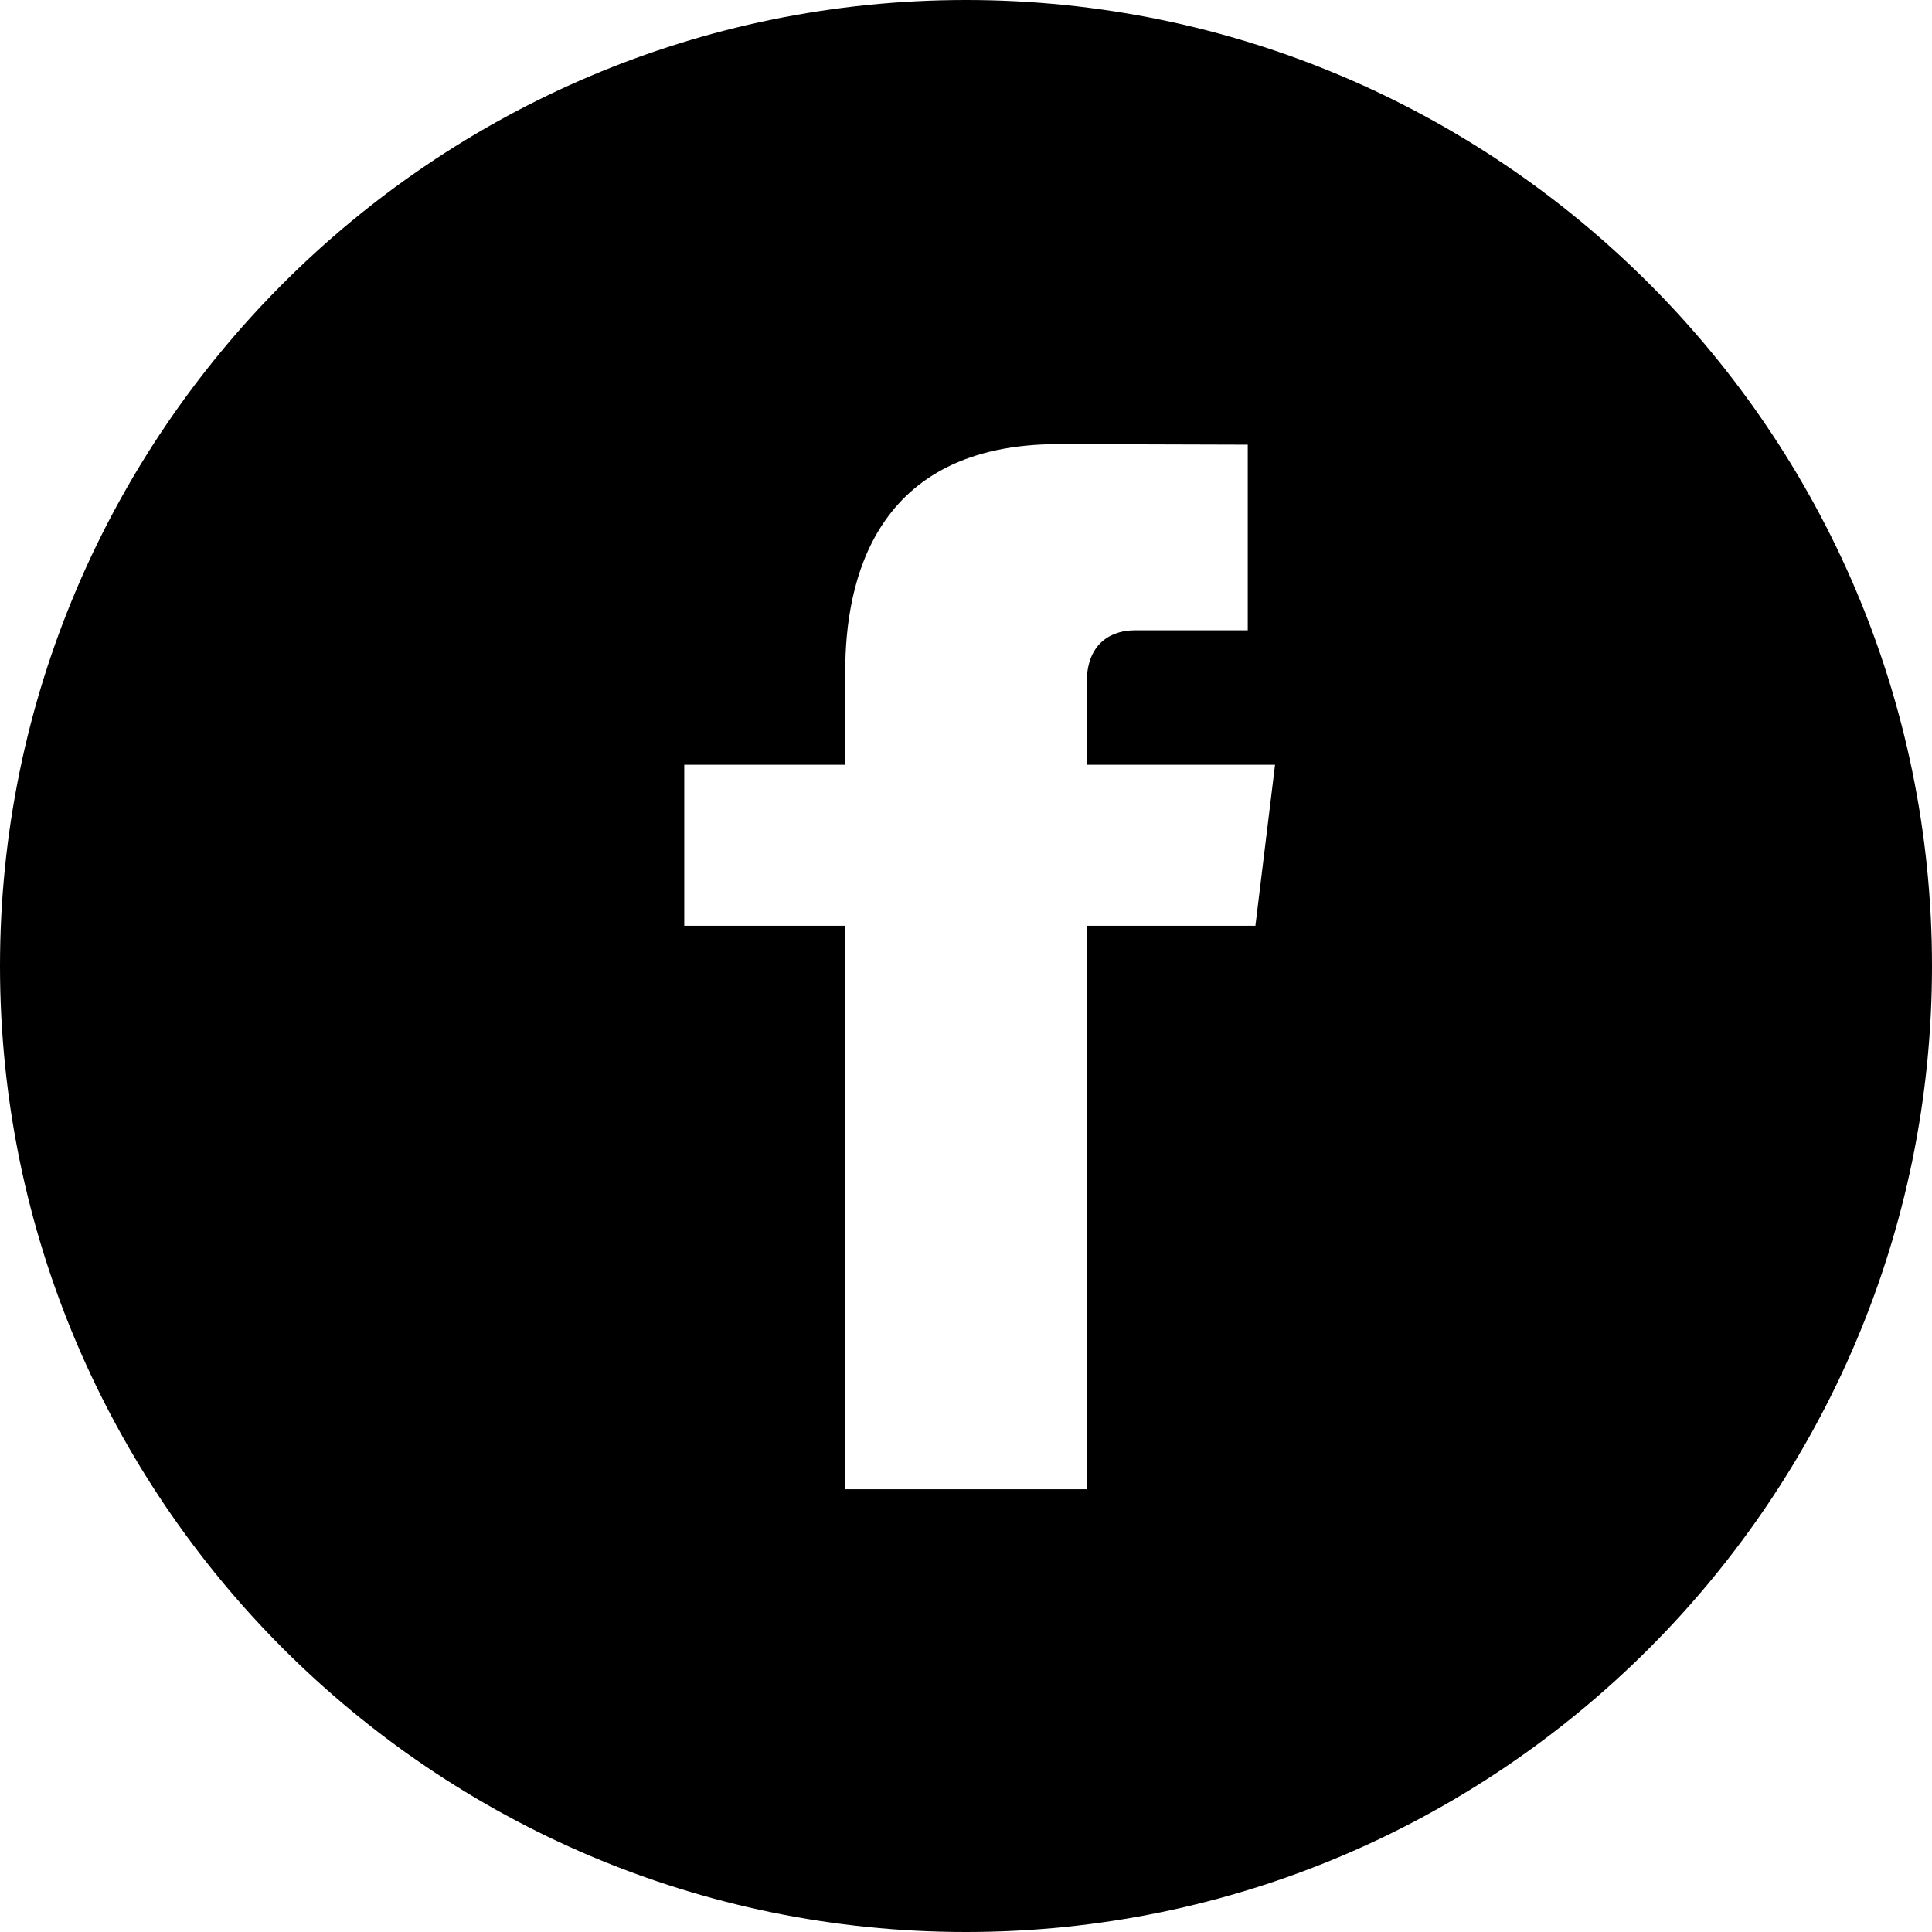
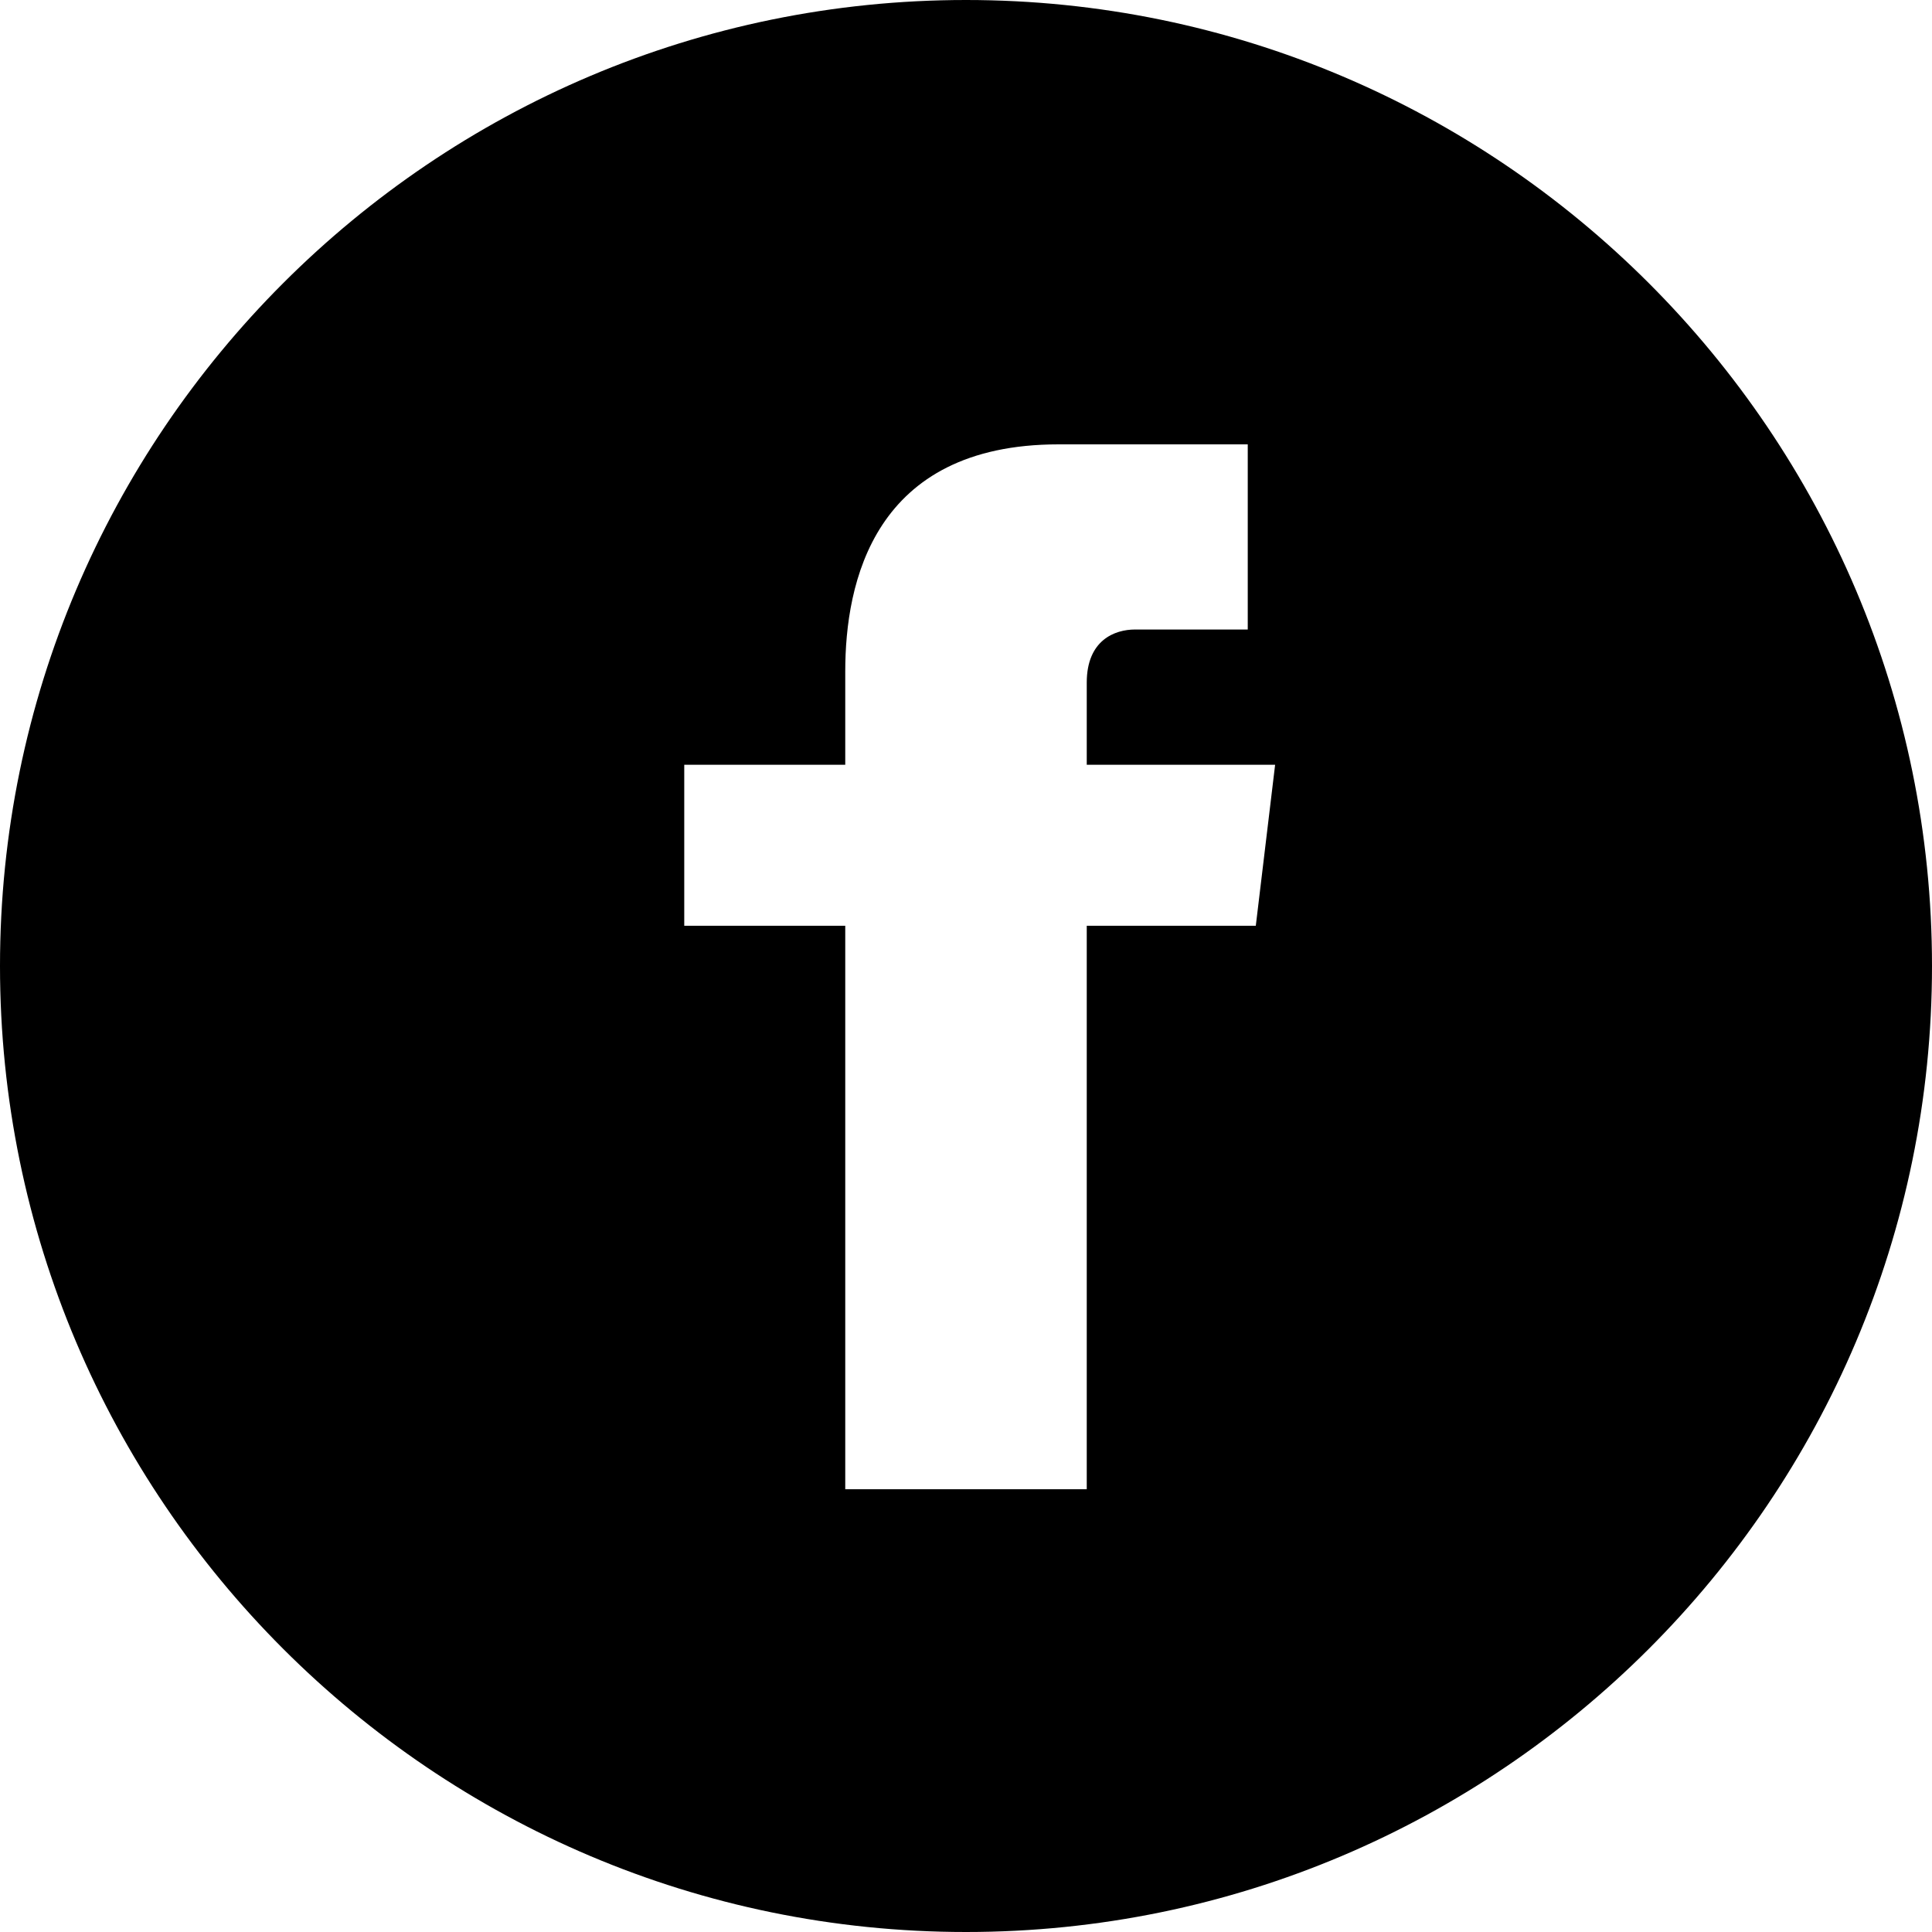
- <svg xmlns="http://www.w3.org/2000/svg" version="1.1" id="Filled_Icons" x="0px" y="0px" width="24px" height="24px" viewBox="0 0 24 24" enable-background="new 0 0 24 24" xml:space="preserve">
-   <path d="M12,0C5.383,0,0,5.383,0,12s5.383,12,12,12s12-5.383,12-12S18.617,0,12,0z M15.595,11.5H13.5c0,3.013,0,7,0,7h-3  c0,0,0-3.951,0-7h-2v-2h2V8.336c0-1.1,0.352-2.819,2.649-2.819L15.5,5.524V7.83c0,0-1.163,0-1.408,0  c-0.244,0-0.592,0.124-0.592,0.647V9.5h2.339L15.595,11.5z" />
+ <svg xmlns="http://www.w3.org/2000/svg" viewBox="0 0 24 24">
+   <path d="M12 0C5.38 0 0 5.38 0 12s5.38 12 12 12 12-5.38 12-12S18.62 0 12 0zm3.6 11.5h-2.1v7h-3v-7h-2v-2h2V8.34c0-1.1.35-2.82 2.65-2.82h2.35v2.3h-1.4c-.25 0-.6.13-.6.66V9.5h2.34l-.24 2z" />
</svg>
